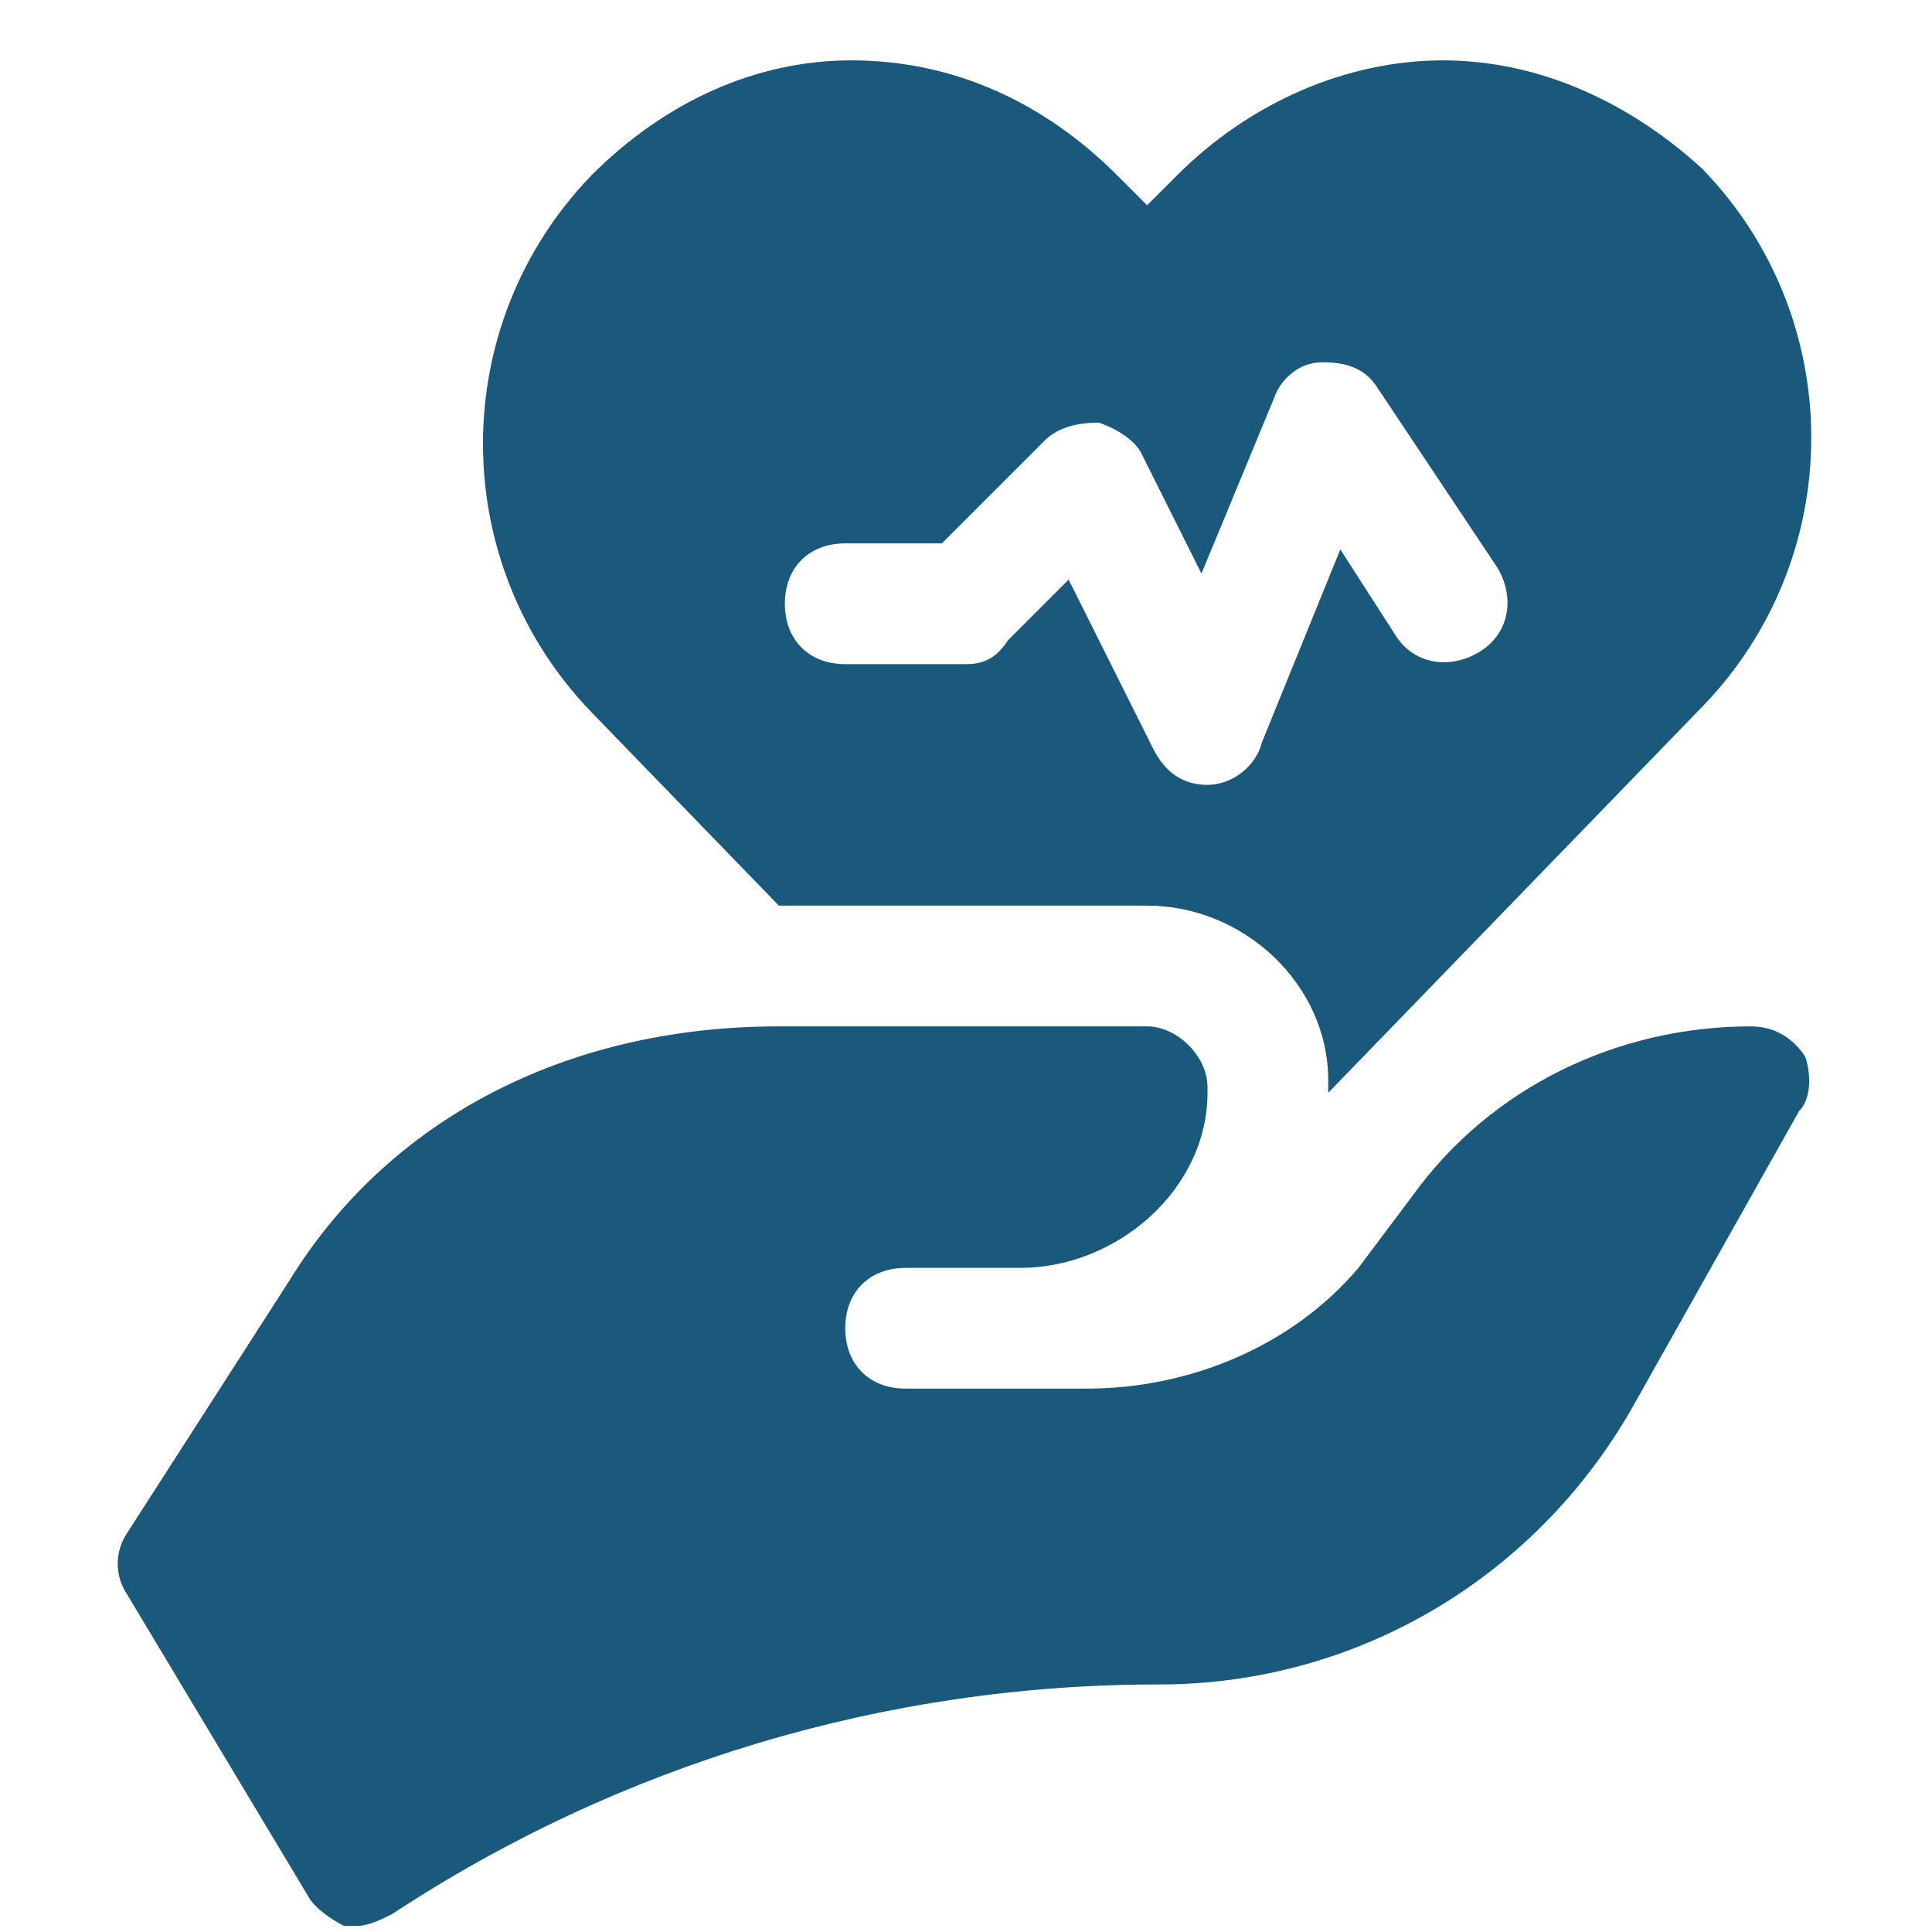
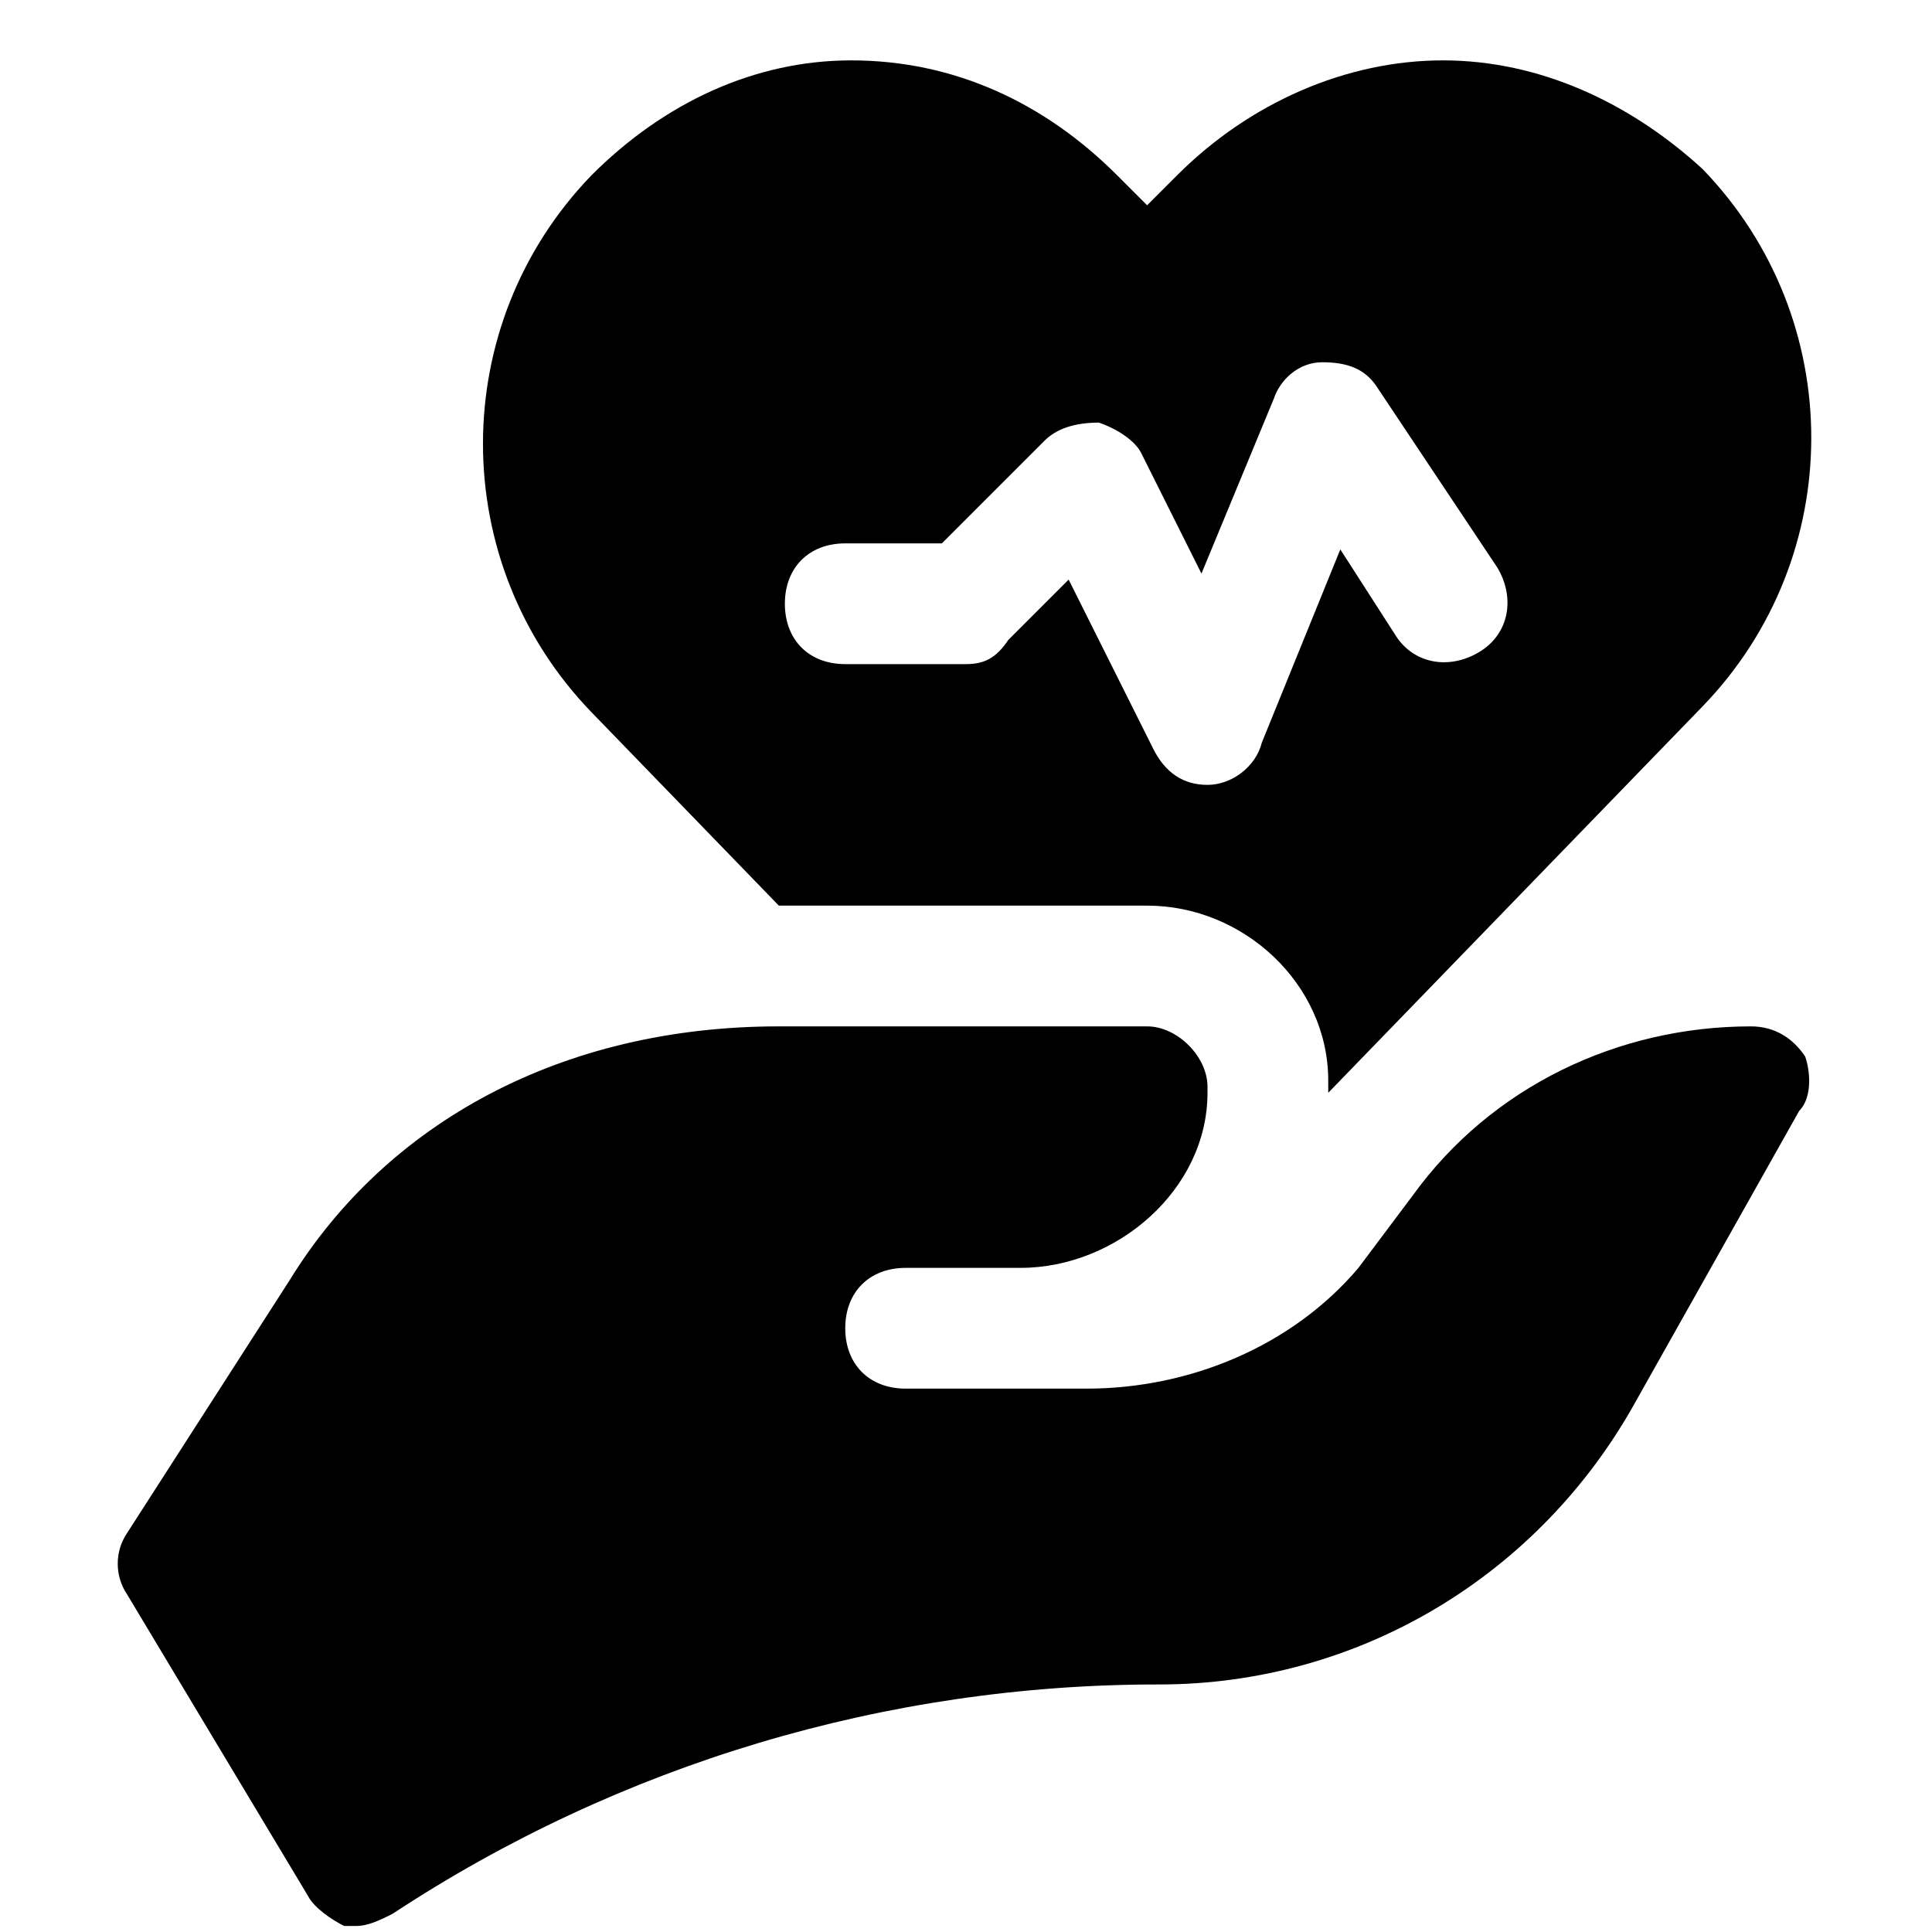
- <svg xmlns="http://www.w3.org/2000/svg" fill="none" viewBox="0 0 40 40">
-   <path fill="#1A597C" d="M37.375 21.875c-.25-.375-.625-.625-1.125-.625-2.75 0-5.375 1.25-7 3.5l-1.125 1.5c-1.375 1.625-3.5 2.5-5.625 2.5h-3.75c-.75 0-1.25-.5-1.25-1.25s.5-1.25 1.25-1.25h2.375c2 0 3.875-1.625 3.875-3.625V22.5c0-.625-.625-1.25-1.25-1.25h-7.625c-4.5 0-8.125 2-10.125 5.25l-3.375 5.25c-.25.375-.25.875 0 1.25l3.75 6.25c.125.25.5.5.75.625h.25c.25 0 .5-.125.75-.25A28.816 28.816 0 0 1 24 34.875c4.125 0 7.875-2.25 9.875-5.875l3.375-6c.25-.25.25-.75.125-1.125Z" />
-   <path fill="#1A597C" d="M16.125 18.75h7.625c2 0 3.75 1.625 3.75 3.625v.25l7.75-8a8 8 0 0 0 0-11.125c-1.5-1.375-3.375-2.25-5.375-2.25s-4 .875-5.5 2.375l-.625.625-.625-.625c-1.5-1.5-3.375-2.375-5.5-2.375-2 0-3.875.875-5.375 2.375a8 8 0 0 0 0 11.125l3.875 4Zm1.375-7.5h2l2.125-2.125c.25-.25.625-.375 1.125-.375.375.125.75.375.875.625l1.25 2.5 1.5-3.625c.125-.375.5-.75 1-.75s.875.125 1.125.5l2.5 3.75c.375.625.25 1.375-.375 1.75s-1.375.25-1.75-.375l-1.125-1.75-1.625 4c-.125.5-.625.875-1.125.875s-.875-.25-1.125-.75l-1.75-3.5-1.25 1.25c-.25.375-.5.5-.875.5h-2.5c-.75 0-1.25-.5-1.25-1.25s.5-1.25 1.25-1.25Z" />
+ <svg xmlns="http://www.w3.org/2000/svg" viewBox="0 0 40 40">
+   <path d="M37.375 21.875c-.25-.375-.625-.625-1.125-.625-2.75 0-5.375 1.25-7 3.5l-1.125 1.5c-1.375 1.625-3.5 2.5-5.625 2.5h-3.75c-.75 0-1.25-.5-1.25-1.25s.5-1.25 1.25-1.25h2.375c2 0 3.875-1.625 3.875-3.625V22.5c0-.625-.625-1.25-1.25-1.25h-7.625c-4.5 0-8.125 2-10.125 5.25l-3.375 5.25c-.25.375-.25.875 0 1.25l3.75 6.25c.125.25.5.5.75.625h.25c.25 0 .5-.125.75-.25A28.816 28.816 0 0 1 24 34.875c4.125 0 7.875-2.25 9.875-5.875l3.375-6c.25-.25.25-.75.125-1.125Z" />
+   <path d="M16.125 18.75h7.625c2 0 3.75 1.625 3.75 3.625v.25l7.75-8a8 8 0 0 0 0-11.125c-1.5-1.375-3.375-2.25-5.375-2.25s-4 .875-5.5 2.375l-.625.625-.625-.625c-1.5-1.5-3.375-2.375-5.5-2.375-2 0-3.875.875-5.375 2.375a8 8 0 0 0 0 11.125l3.875 4Zm1.375-7.5h2l2.125-2.125c.25-.25.625-.375 1.125-.375.375.125.75.375.875.625l1.25 2.5 1.5-3.625c.125-.375.5-.75 1-.75s.875.125 1.125.5l2.5 3.75c.375.625.25 1.375-.375 1.75s-1.375.25-1.75-.375l-1.125-1.75-1.625 4c-.125.5-.625.875-1.125.875s-.875-.25-1.125-.75l-1.75-3.5-1.25 1.25c-.25.375-.5.5-.875.5h-2.5c-.75 0-1.25-.5-1.25-1.25s.5-1.25 1.25-1.25Z" />
</svg>
